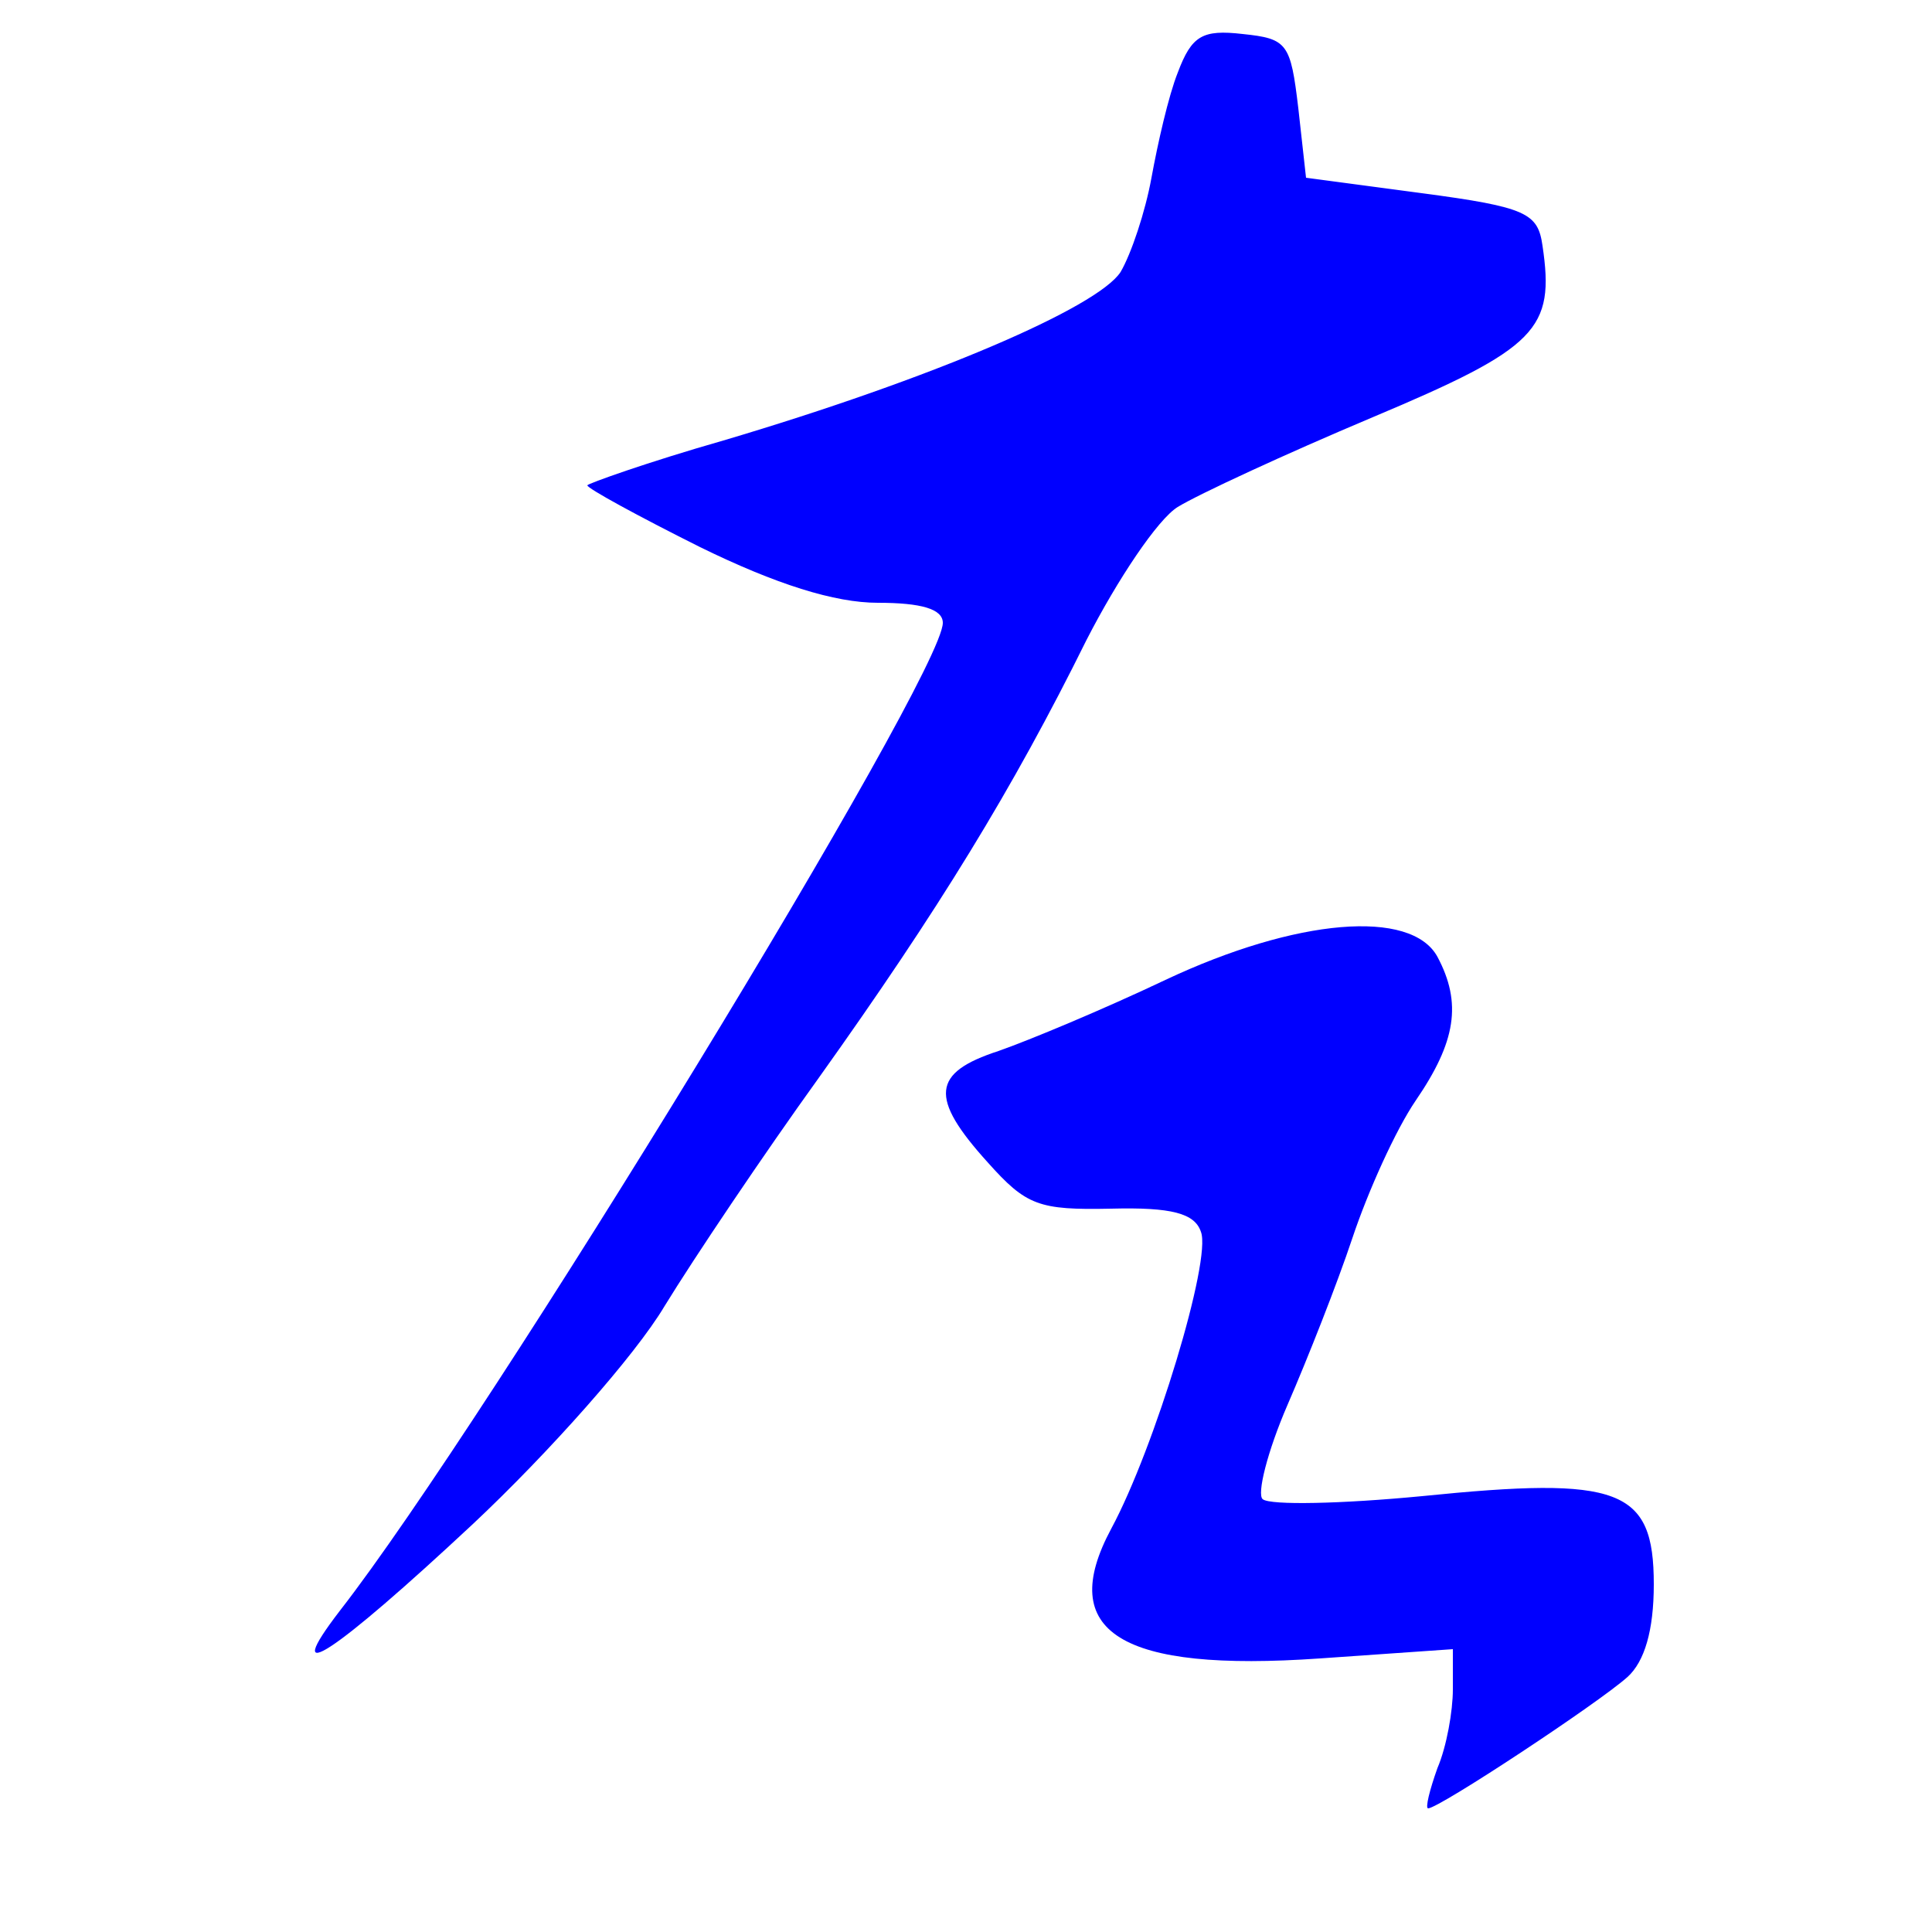
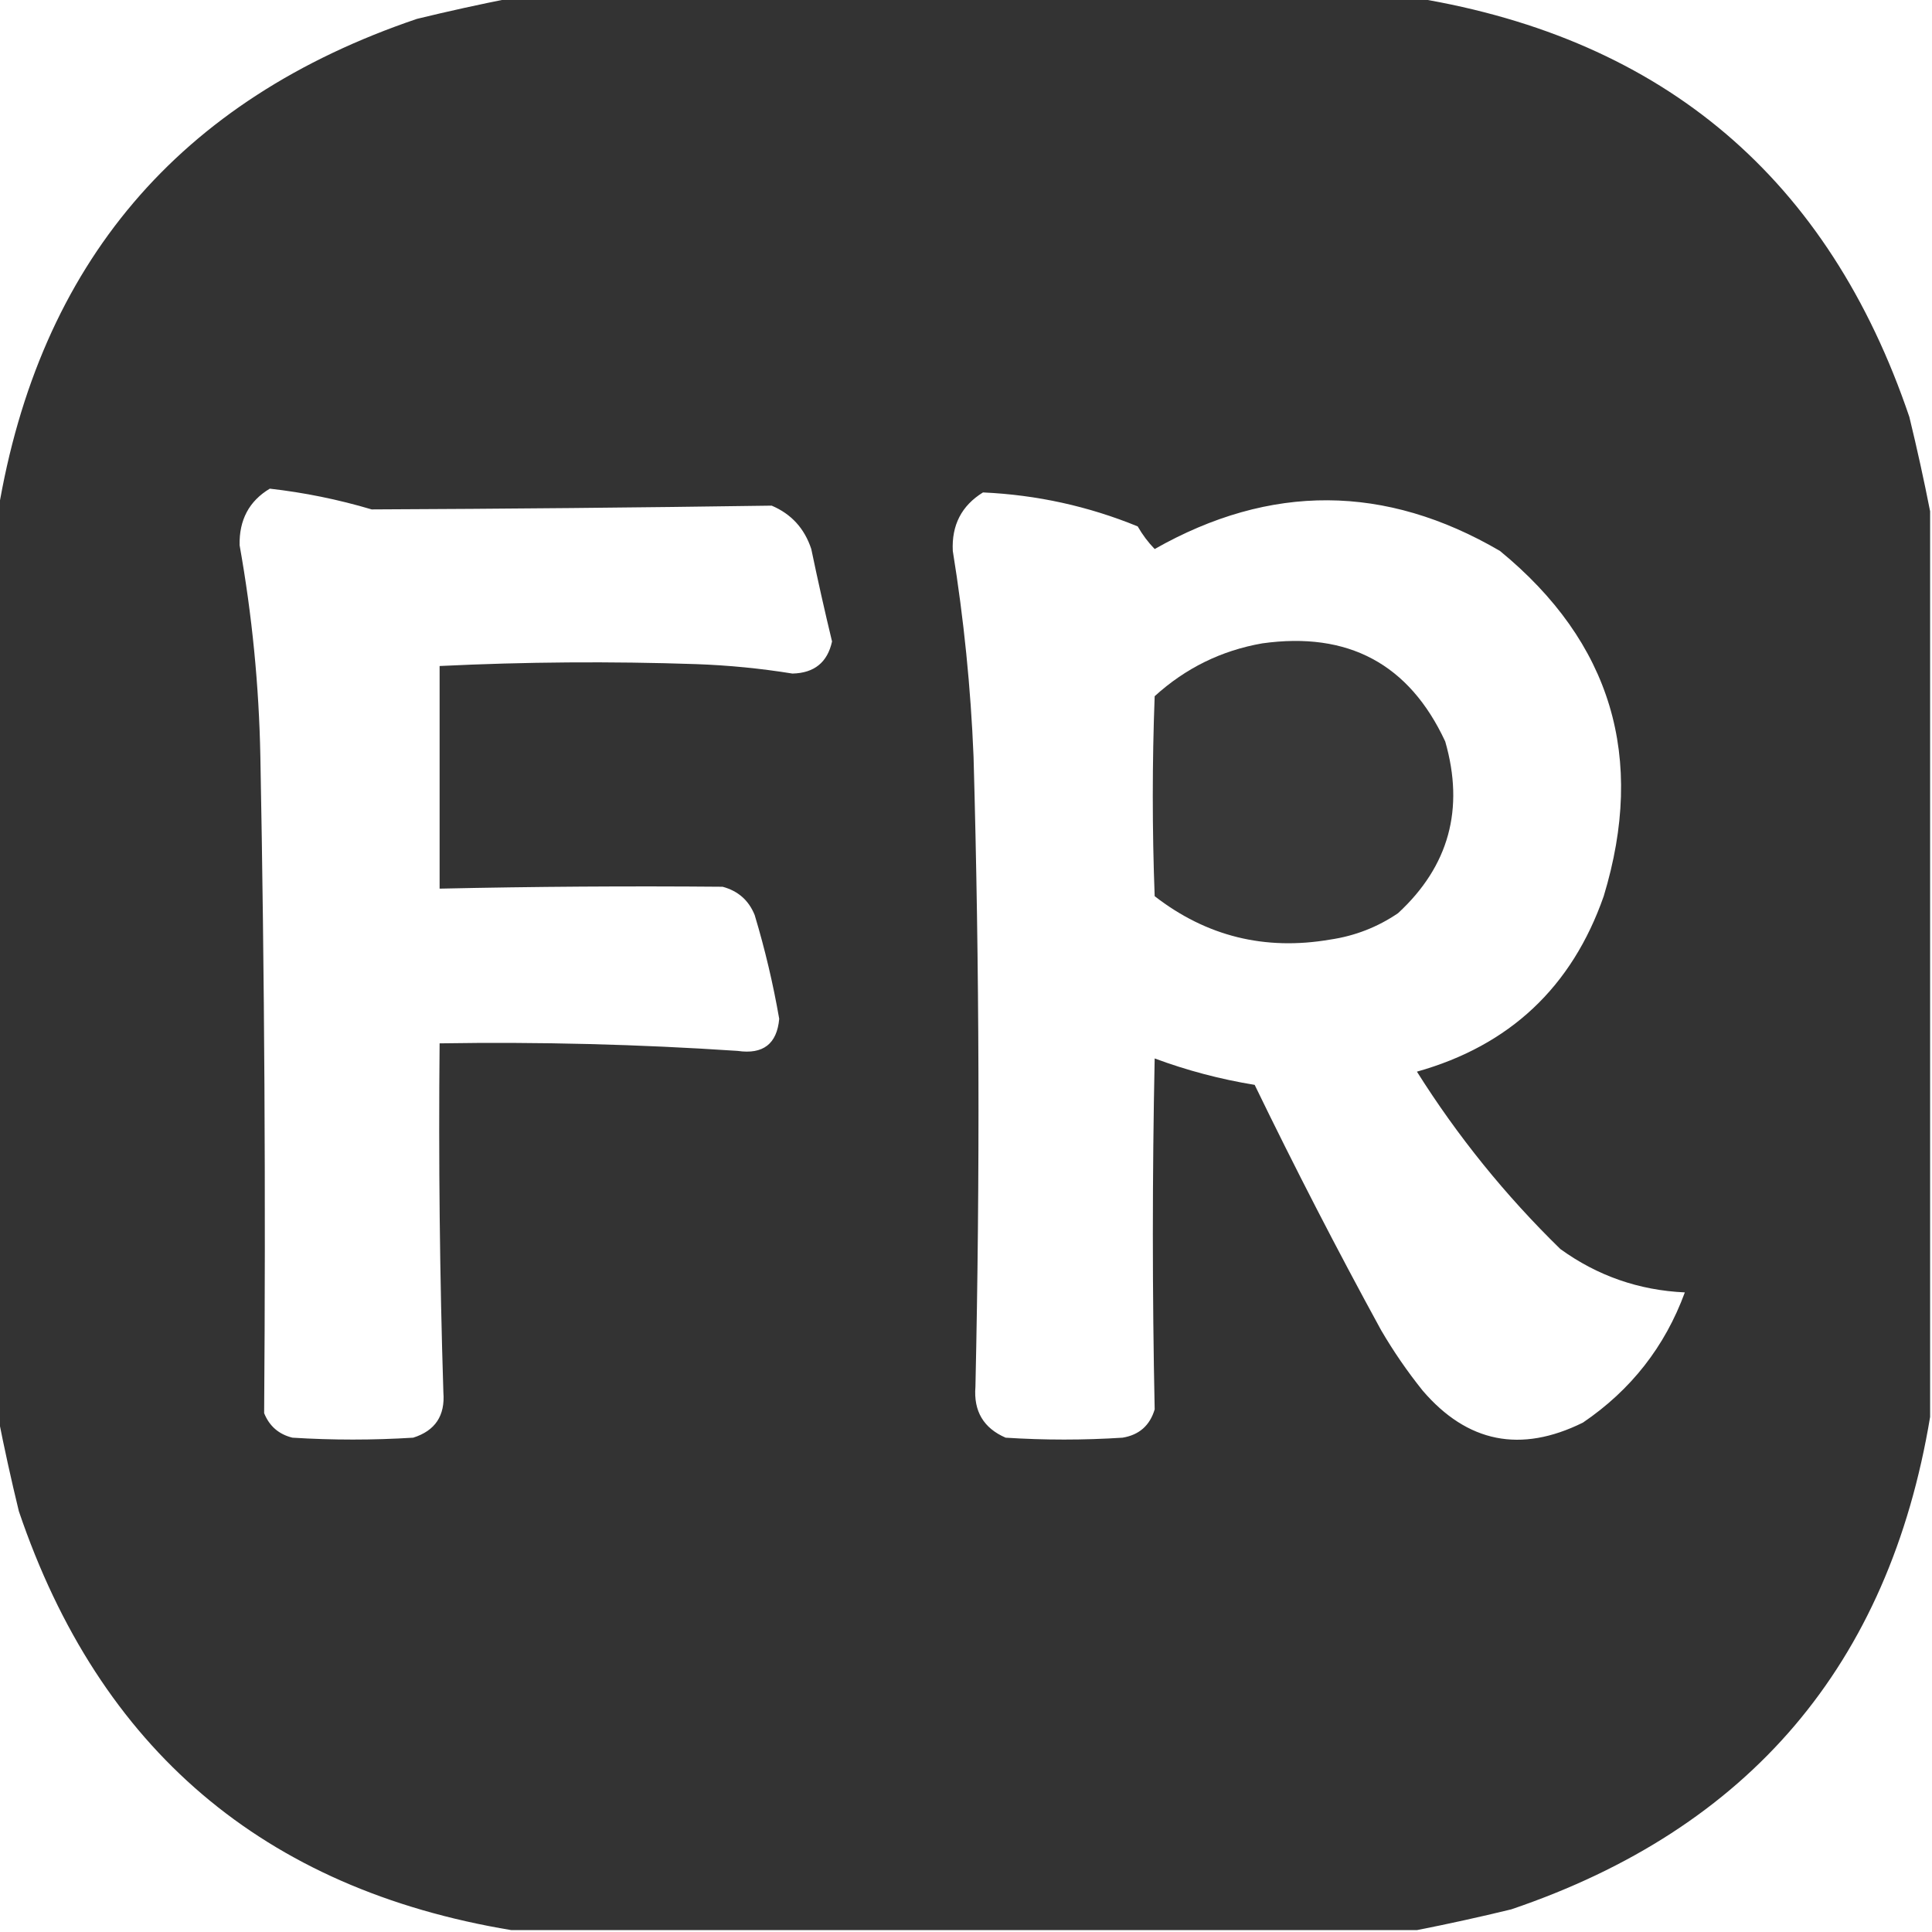
- <svg xmlns="http://www.w3.org/2000/svg" width="100pt" height="100pt" viewBox="0 0 100 100">
-   <g fill="blue" transform="translate(0,100) scale(0.08,-0.08)">
-     <path d="M762 1203 c-6 -15 -13 -46 -17 -68 -4 -22 -13 -49 -20 -61 -15 -23 -122 -69 -257 -109 -49 -14 -88 -28 -88 -29 0 -2 33 -20 73 -40 49 -24 87 -36 115 -36 28 0 42 -4 42 -13 0 -34 -295 -517 -390 -639 -40 -52 -4 -28 86 56 49 46 105 109 124 141 19 31 64 98 100 148 77 108 125 186 173 283 20 39 46 78 59 86 13 8 69 34 126 58 107 45 118 57 110 111 -3 21 -10 25 -78 34 l-75 10 -5 45 c-5 42 -7 45 -36 48 -26 3 -33 -1 -42 -25z" />
-     <path d="M754 616 c-40 -19 -88 -39 -108 -46 -43 -14 -45 -30 -7 -72 25 -28 33 -31 80 -30 39 1 54 -3 58 -15 7 -18 -30 -140 -58 -192 -36 -67 6 -93 135 -84 l86 6 0 -26 c0 -14 -4 -37 -10 -51 -5 -14 -8 -26 -6 -26 7 0 110 68 129 85 11 10 17 30 17 60 0 62 -22 70 -150 57 -52 -5 -98 -6 -103 -2 -4 3 3 31 16 61 13 30 32 78 42 108 10 30 28 70 41 89 26 38 30 63 14 93 -17 31 -91 25 -176 -15z" />
+ <svg xmlns="http://www.w3.org/2000/svg" version="1.1" width="512px" height="512px" style="shape-rendering:geometricPrecision; text-rendering:geometricPrecision; image-rendering:optimizeQuality; fill-rule:evenodd; clip-rule:evenodd">
+   <g>
+     <path style="opacity:0.994" fill="#323232" d="M 135.5,-0.5 C 215.5,-0.5 295.5,-0.5 375.5,-0.5C 441.111,10.403 484.611,47.404 506,110.5C 508.049,118.925 509.882,127.259 511.5,135.5C 511.5,215.5 511.5,295.5 511.5,375.5C 500.596,441.111 463.596,484.611 400.5,506C 392.075,508.049 383.741,509.882 375.5,511.5C 295.5,511.5 215.5,511.5 135.5,511.5C 69.889,500.596 26.389,463.596 5,400.5C 2.951,392.075 1.118,383.741 -0.5,375.5C -0.5,295.5 -0.5,215.5 -0.5,135.5C 10.403,69.889 47.404,26.389 110.5,5C 118.925,2.951 127.259,1.118 135.5,-0.5 Z M 71.5,129.5 C 80.645,130.535 89.645,132.369 98.5,135C 133.837,134.848 169.171,134.515 204.5,134C 209.704,136.207 213.204,140.04 215,145.5C 216.713,153.734 218.546,161.901 220.5,170C 219.281,175.539 215.781,178.372 210,178.5C 201.555,177.137 193.055,176.304 184.5,176C 161.816,175.232 139.15,175.398 116.5,176.5C 116.5,196.167 116.5,215.833 116.5,235.5C 141.5,234.949 166.5,234.782 191.5,235C 195.598,236.1 198.431,238.6 200,242.5C 202.717,251.533 204.883,260.7 206.5,270C 205.901,276.646 202.234,279.48 195.5,278.5C 169.199,276.742 142.866,276.075 116.5,276.5C 116.201,307.347 116.534,338.18 117.5,369C 117.99,375.166 115.323,379.166 109.5,381C 98.833,381.667 88.167,381.667 77.5,381C 73.888,380.111 71.388,377.945 70,374.5C 70.436,316.509 70.103,258.509 69,200.5C 68.638,181.685 66.805,163.018 63.5,144.5C 63.354,137.782 66.02,132.782 71.5,129.5 Z M 260.5,130.5 C 274.726,131.141 288.393,134.141 301.5,139.5C 302.766,141.71 304.266,143.71 306,145.5C 336.646,128.107 367.146,128.274 397.5,146C 427.009,170.206 436.175,200.706 425,237.5C 416.573,261.594 400.073,277.094 375.5,284C 386.271,301.114 398.938,316.781 413.5,331C 423.334,338.112 434.334,341.945 446.5,342.5C 441.228,356.857 432.228,368.357 419.5,377C 403.002,385.163 388.836,382.329 377,368.5C 372.943,363.442 369.276,358.108 366,352.5C 354.323,331.147 343.156,309.48 332.5,287.5C 323.428,286.024 314.594,283.69 306,280.5C 305.357,311.554 305.357,342.554 306,373.5C 304.73,377.77 301.896,380.27 297.5,381C 287.167,381.667 276.833,381.667 266.5,381C 260.645,378.464 257.978,373.964 258.5,367.5C 259.727,311.836 259.561,256.169 258,200.5C 257.256,182.222 255.422,164.056 252.5,146C 252.163,139.171 254.83,134.004 260.5,130.5 Z" />
+   </g>
+   <g>
+     <path style="opacity:0.976" fill="#333333" d="M 334.5,170.5 C 357.289,167.305 373.456,175.972 383,196.5C 388.142,214.387 383.975,229.553 370.5,242C 365.058,245.704 359.058,248.037 352.5,249C 335.212,251.97 319.712,248.136 306,237.5C 305.333,219.833 305.333,202.167 306,184.5C 314.191,177.054 323.691,172.388 334.5,170.5 Z" />
  </g>
</svg>
